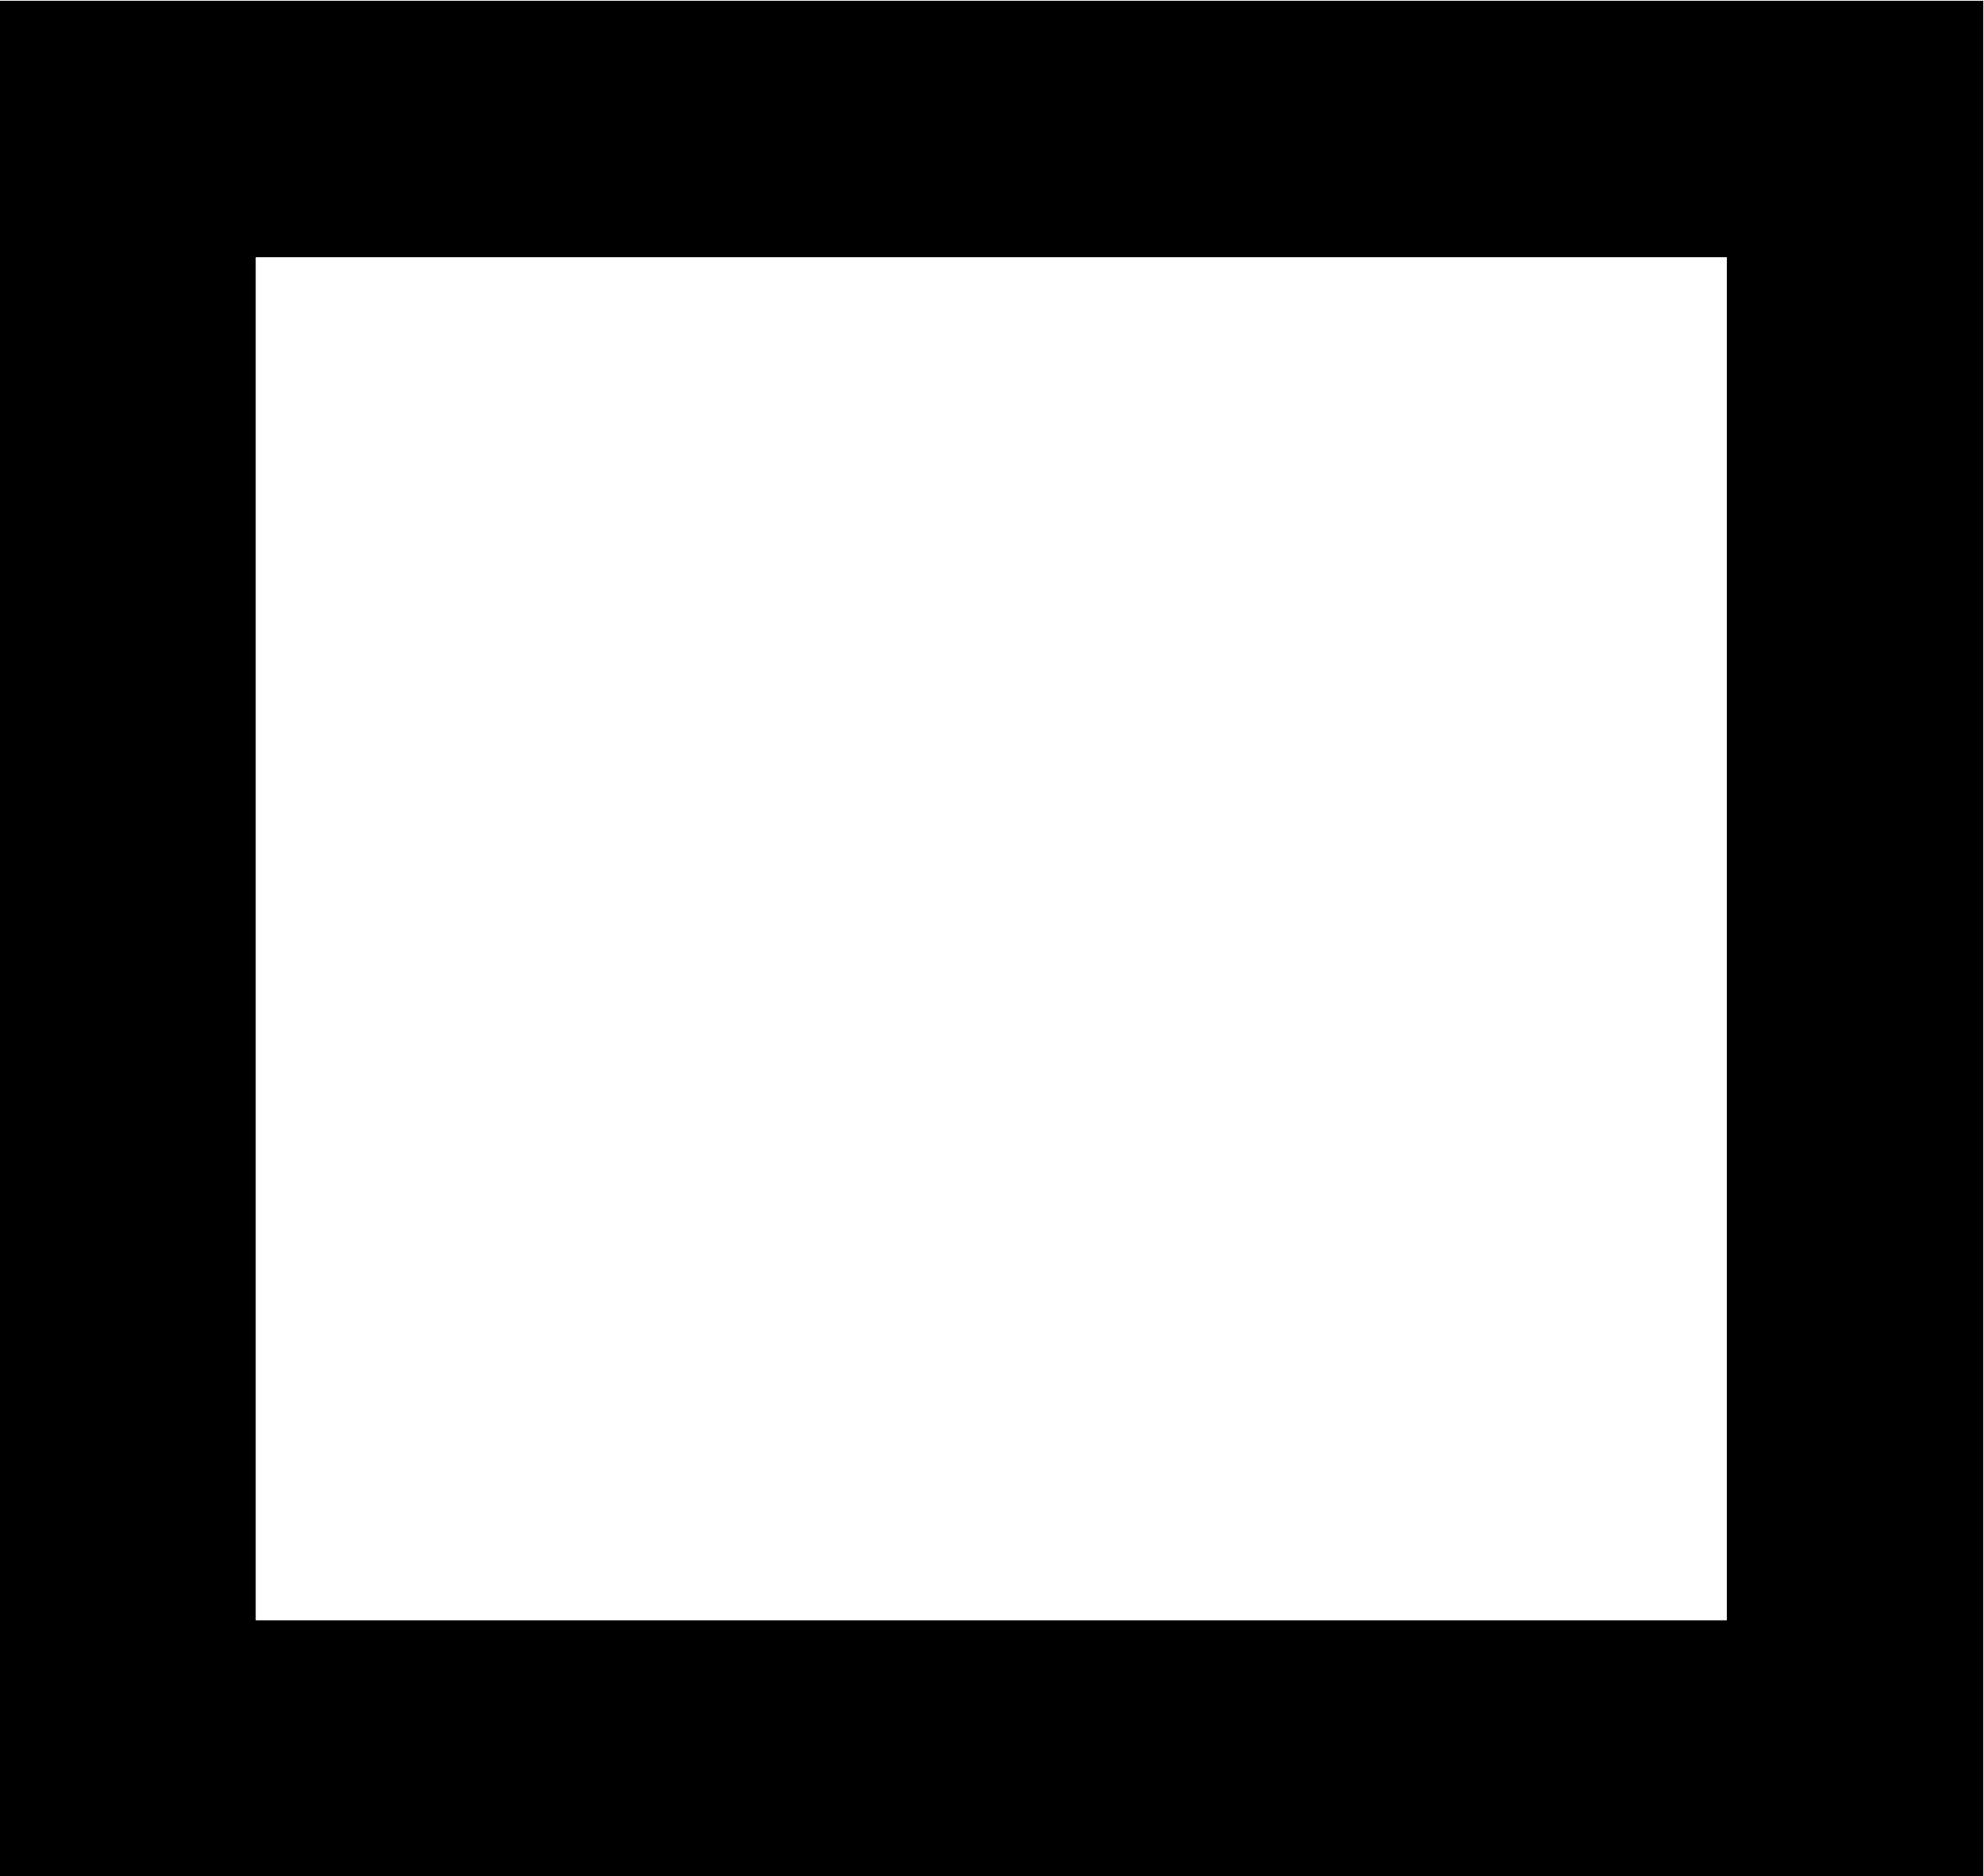
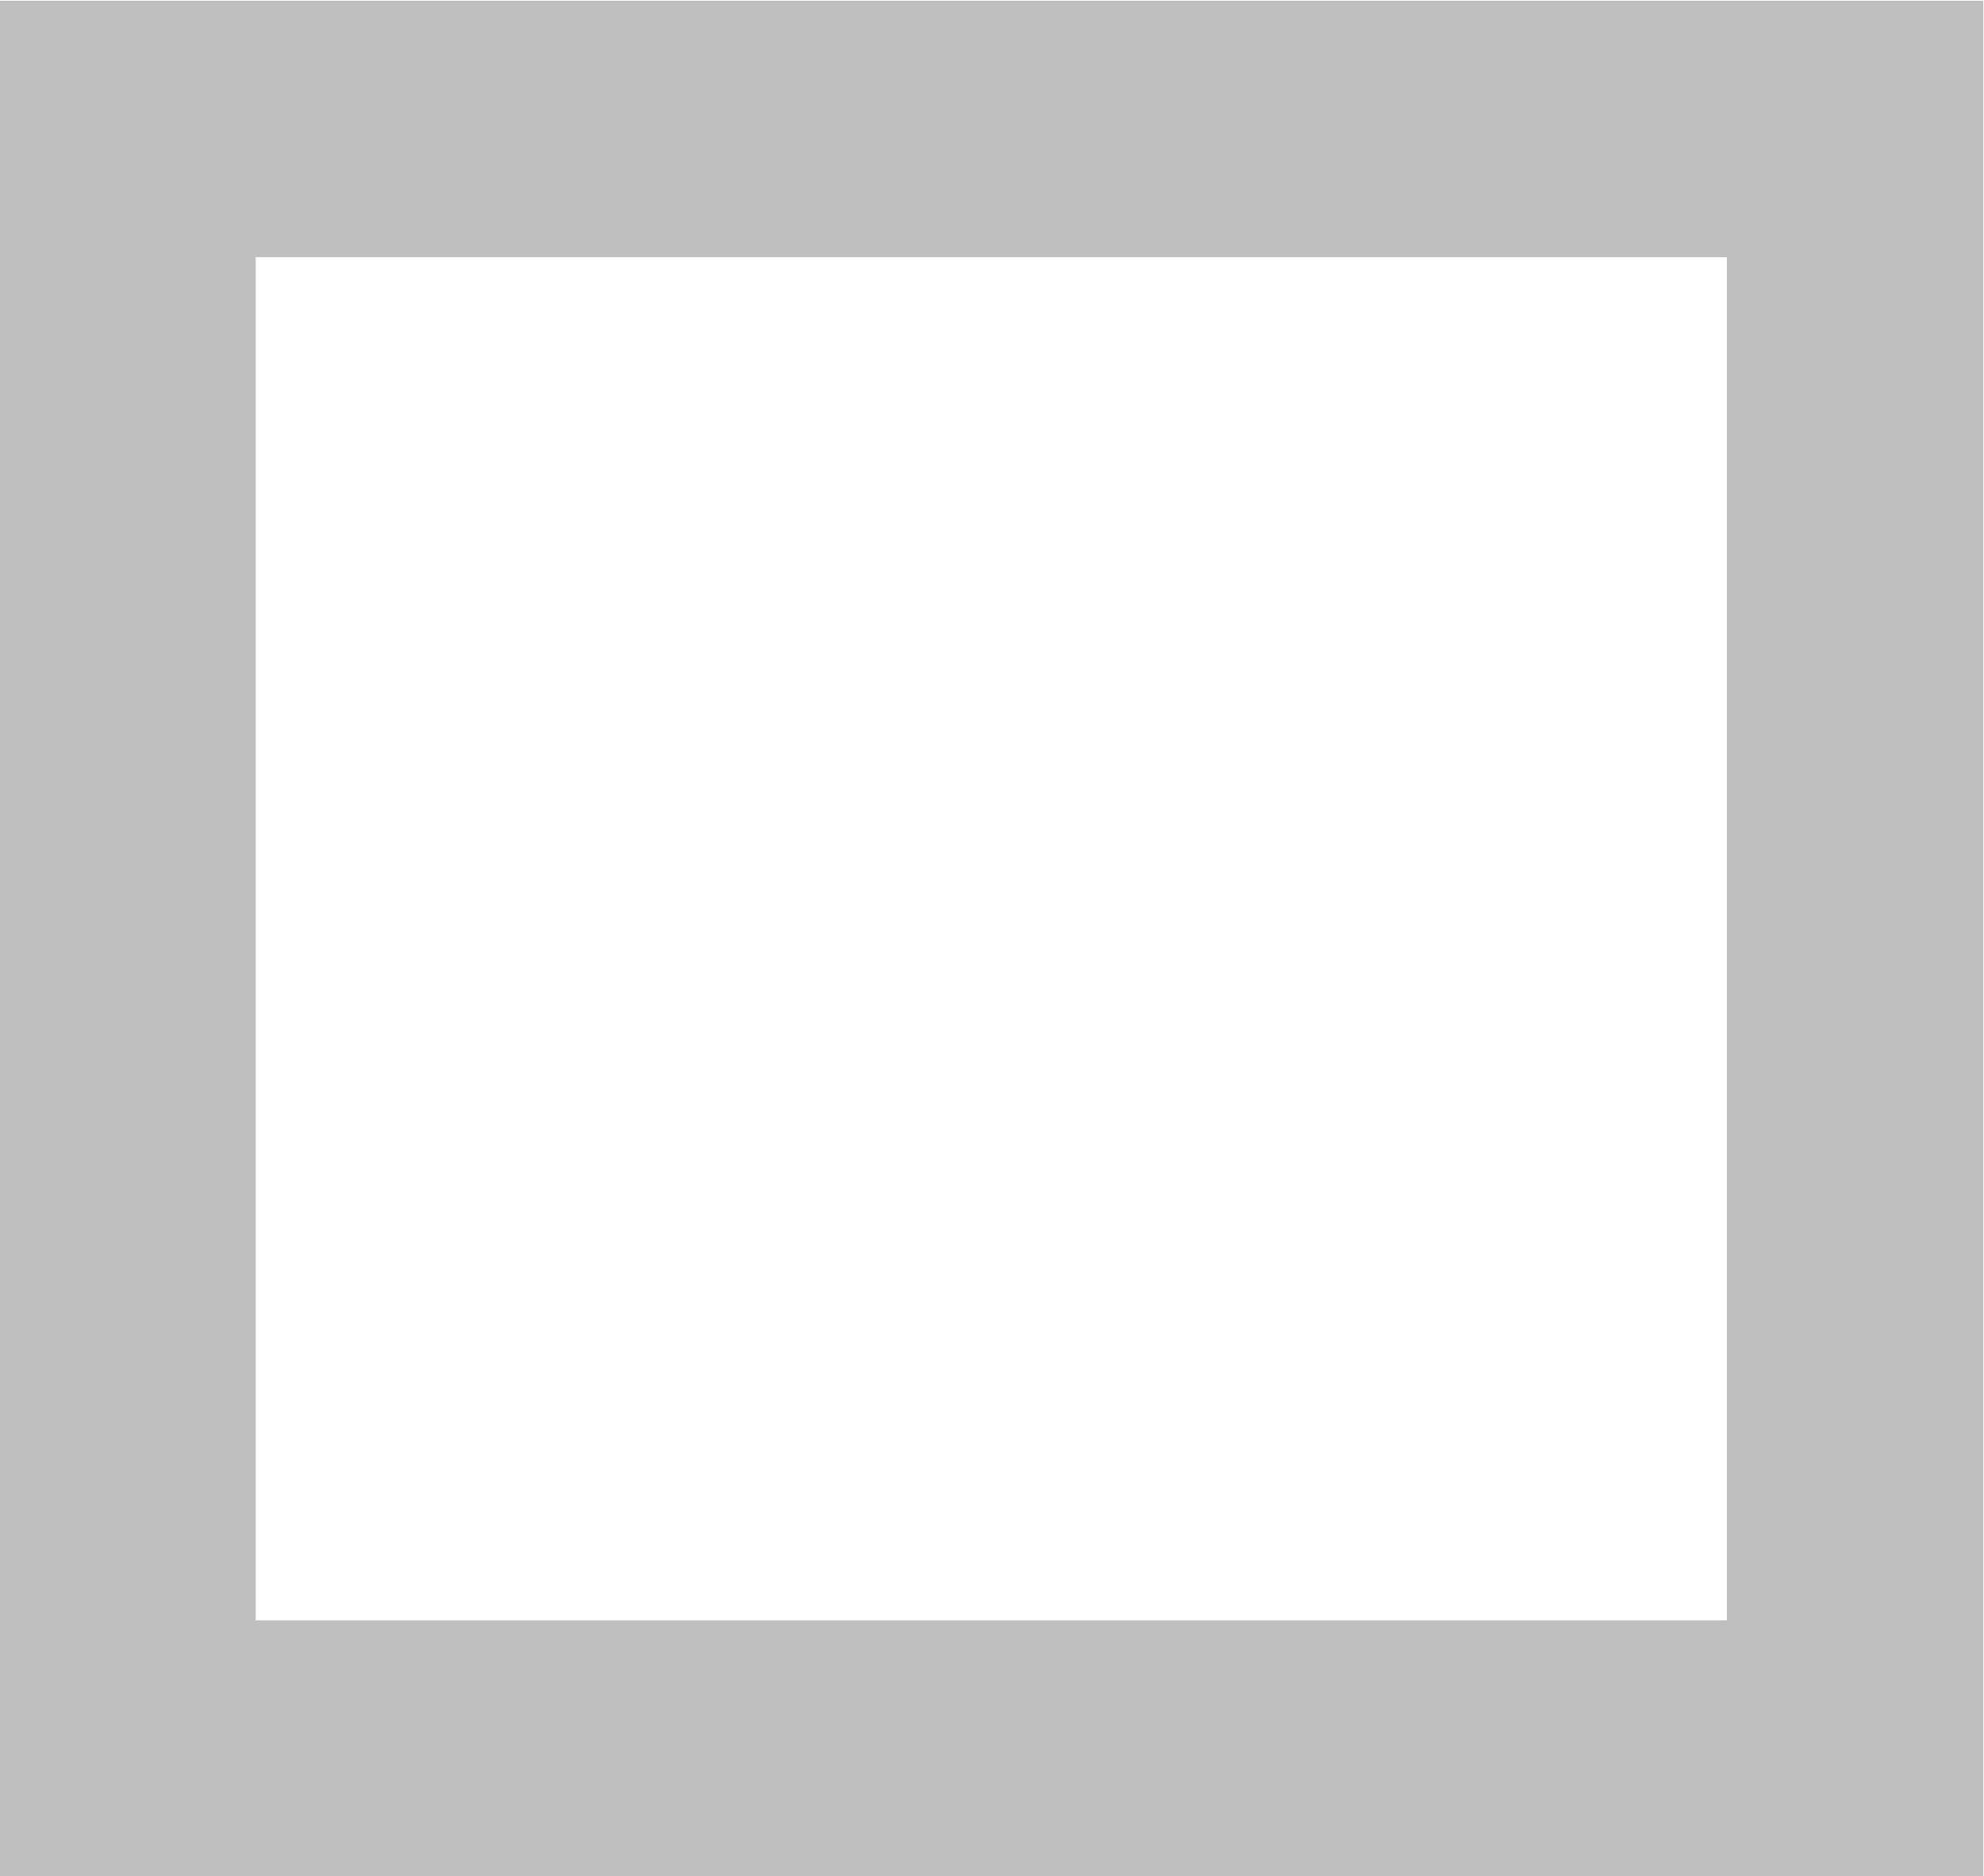
<svg xmlns="http://www.w3.org/2000/svg" width="1.029mm" height="0.973mm" viewBox="0 0 1.029 0.973" version="1.1" id="svg1">
  <defs id="defs1" />
  <g id="layer1" transform="translate(-84.71687,-109.0581)">
-     <rect style="fill:none;stroke:#000000;stroke-width:0.133" id="rect1" width="0.896" height="0.84" x="84.783" y="109.125" />
+     <rect style="fill:none;stroke:#bfbfbf;stroke-width:0.133;stroke-opacity:1" id="rect1" width="0.896" height="0.84" x="84.783" y="109.125" />
  </g>
</svg>
